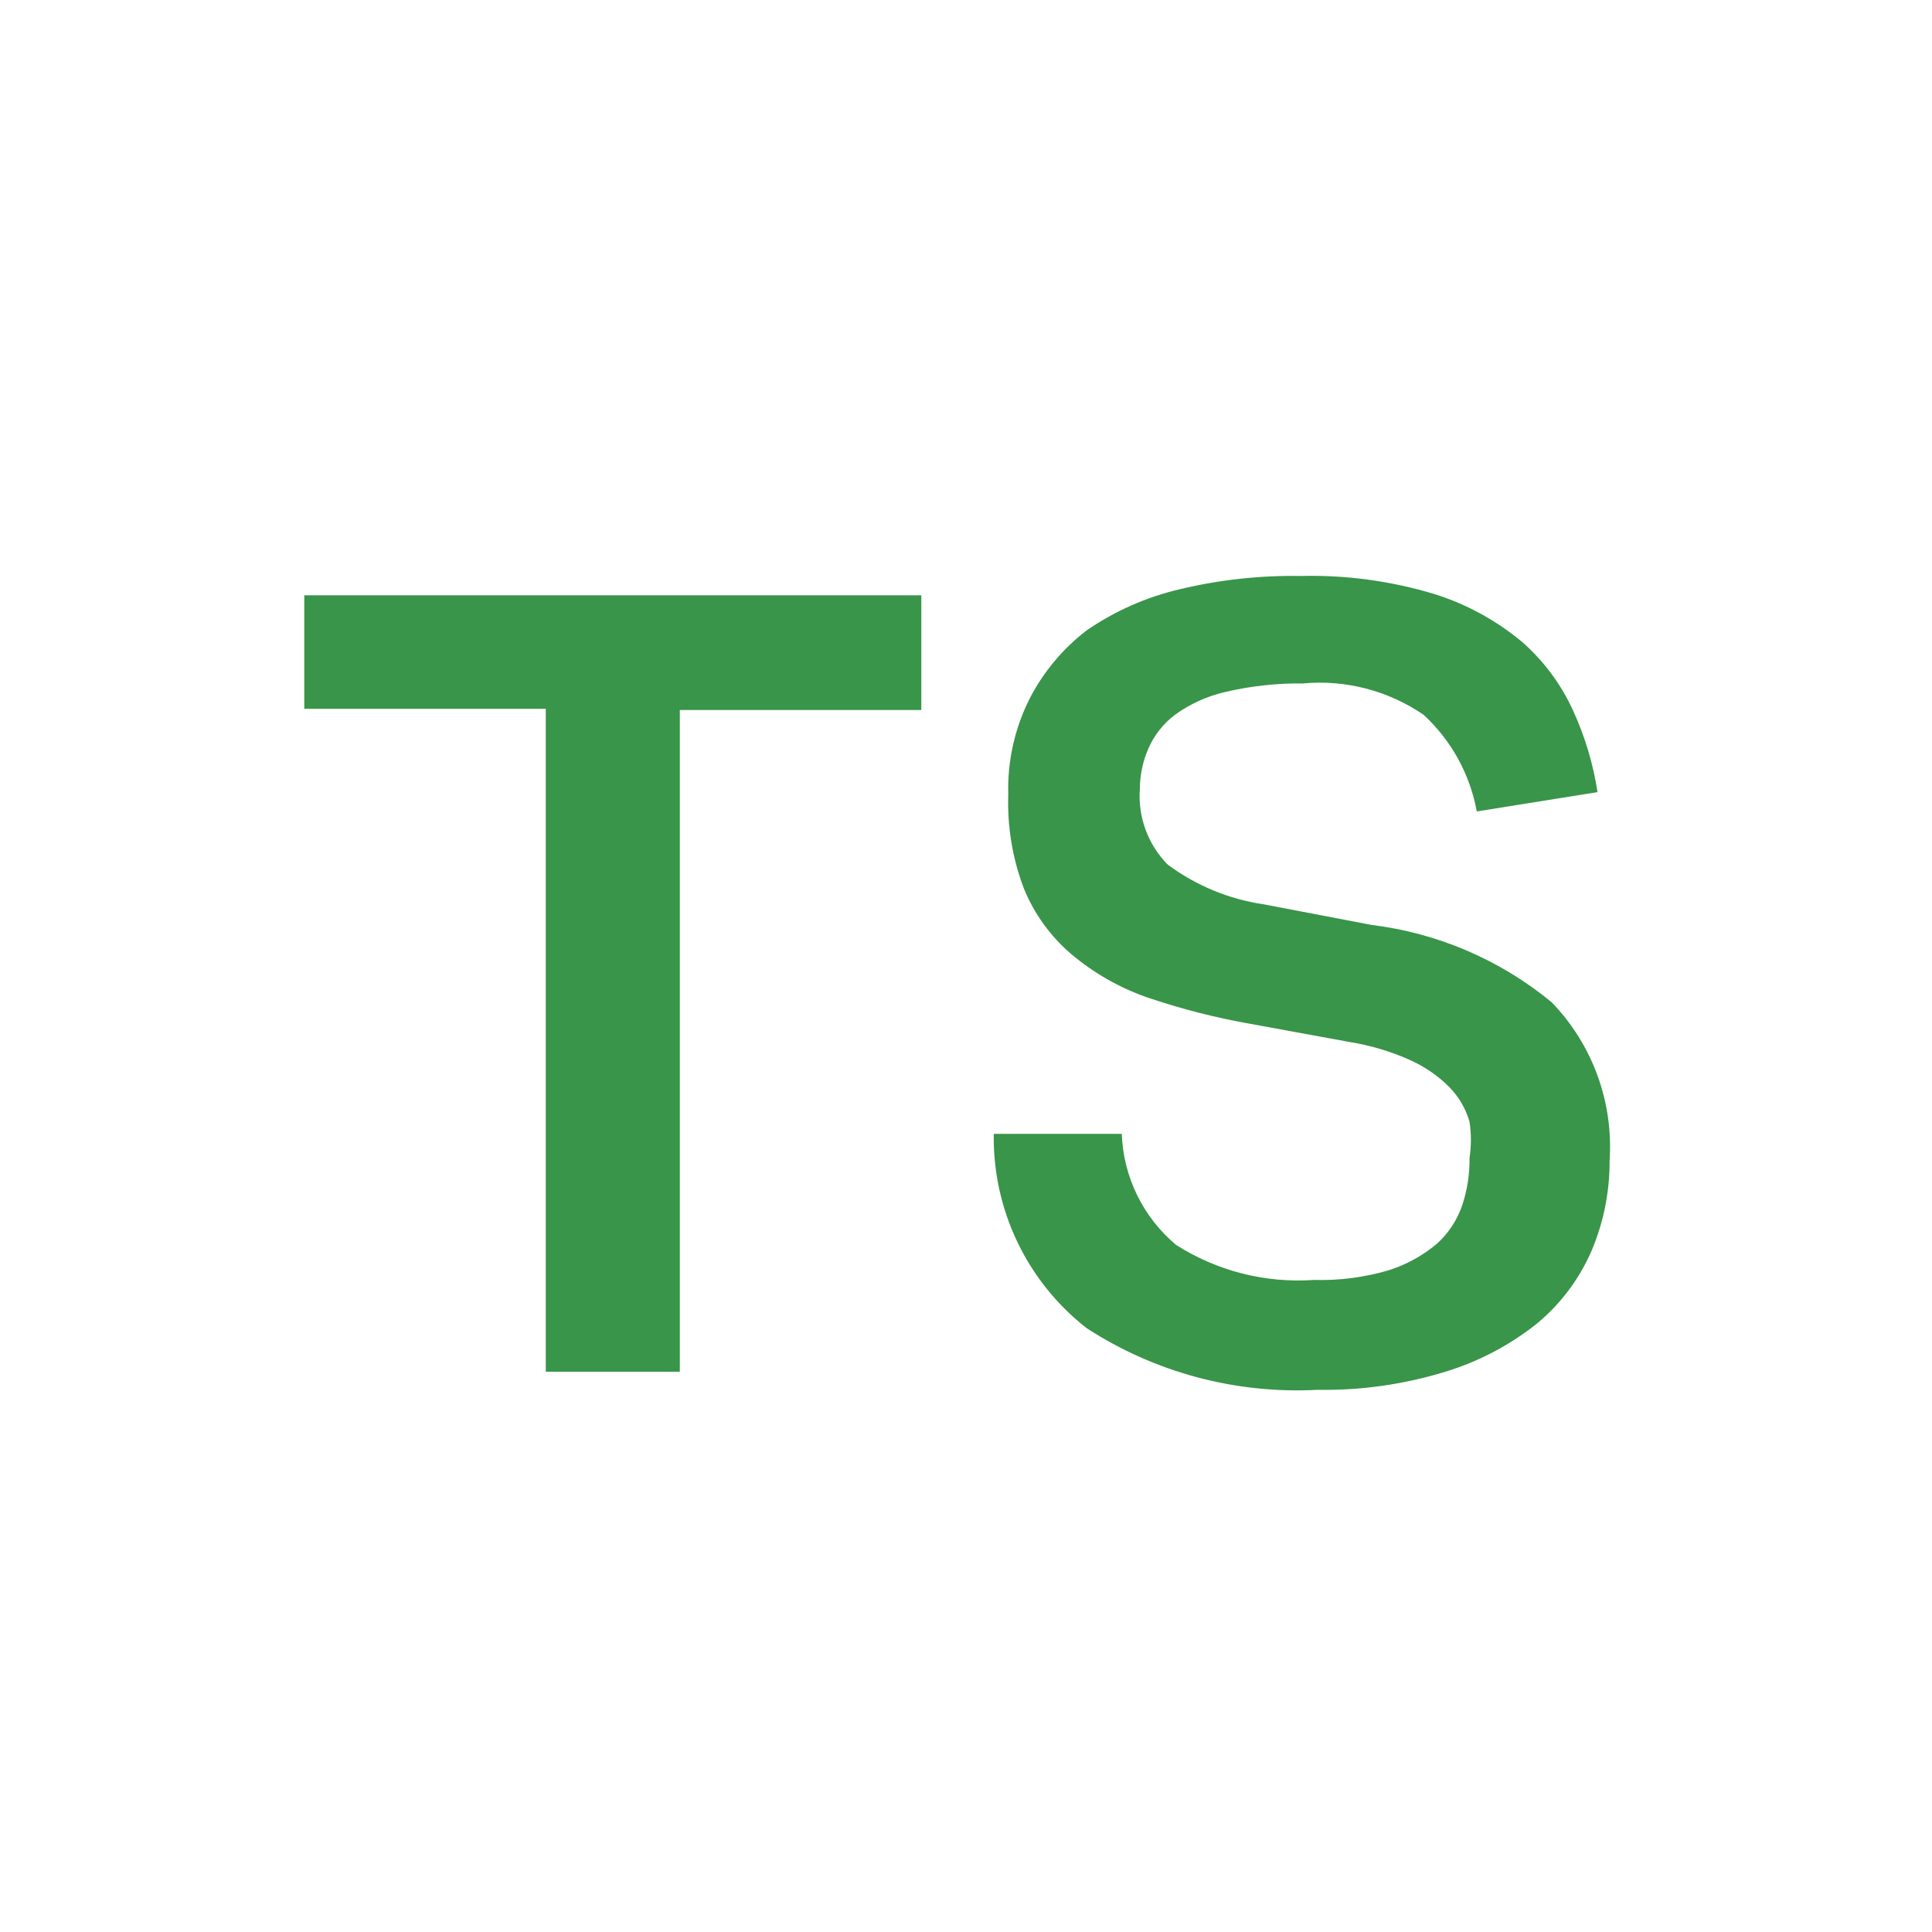
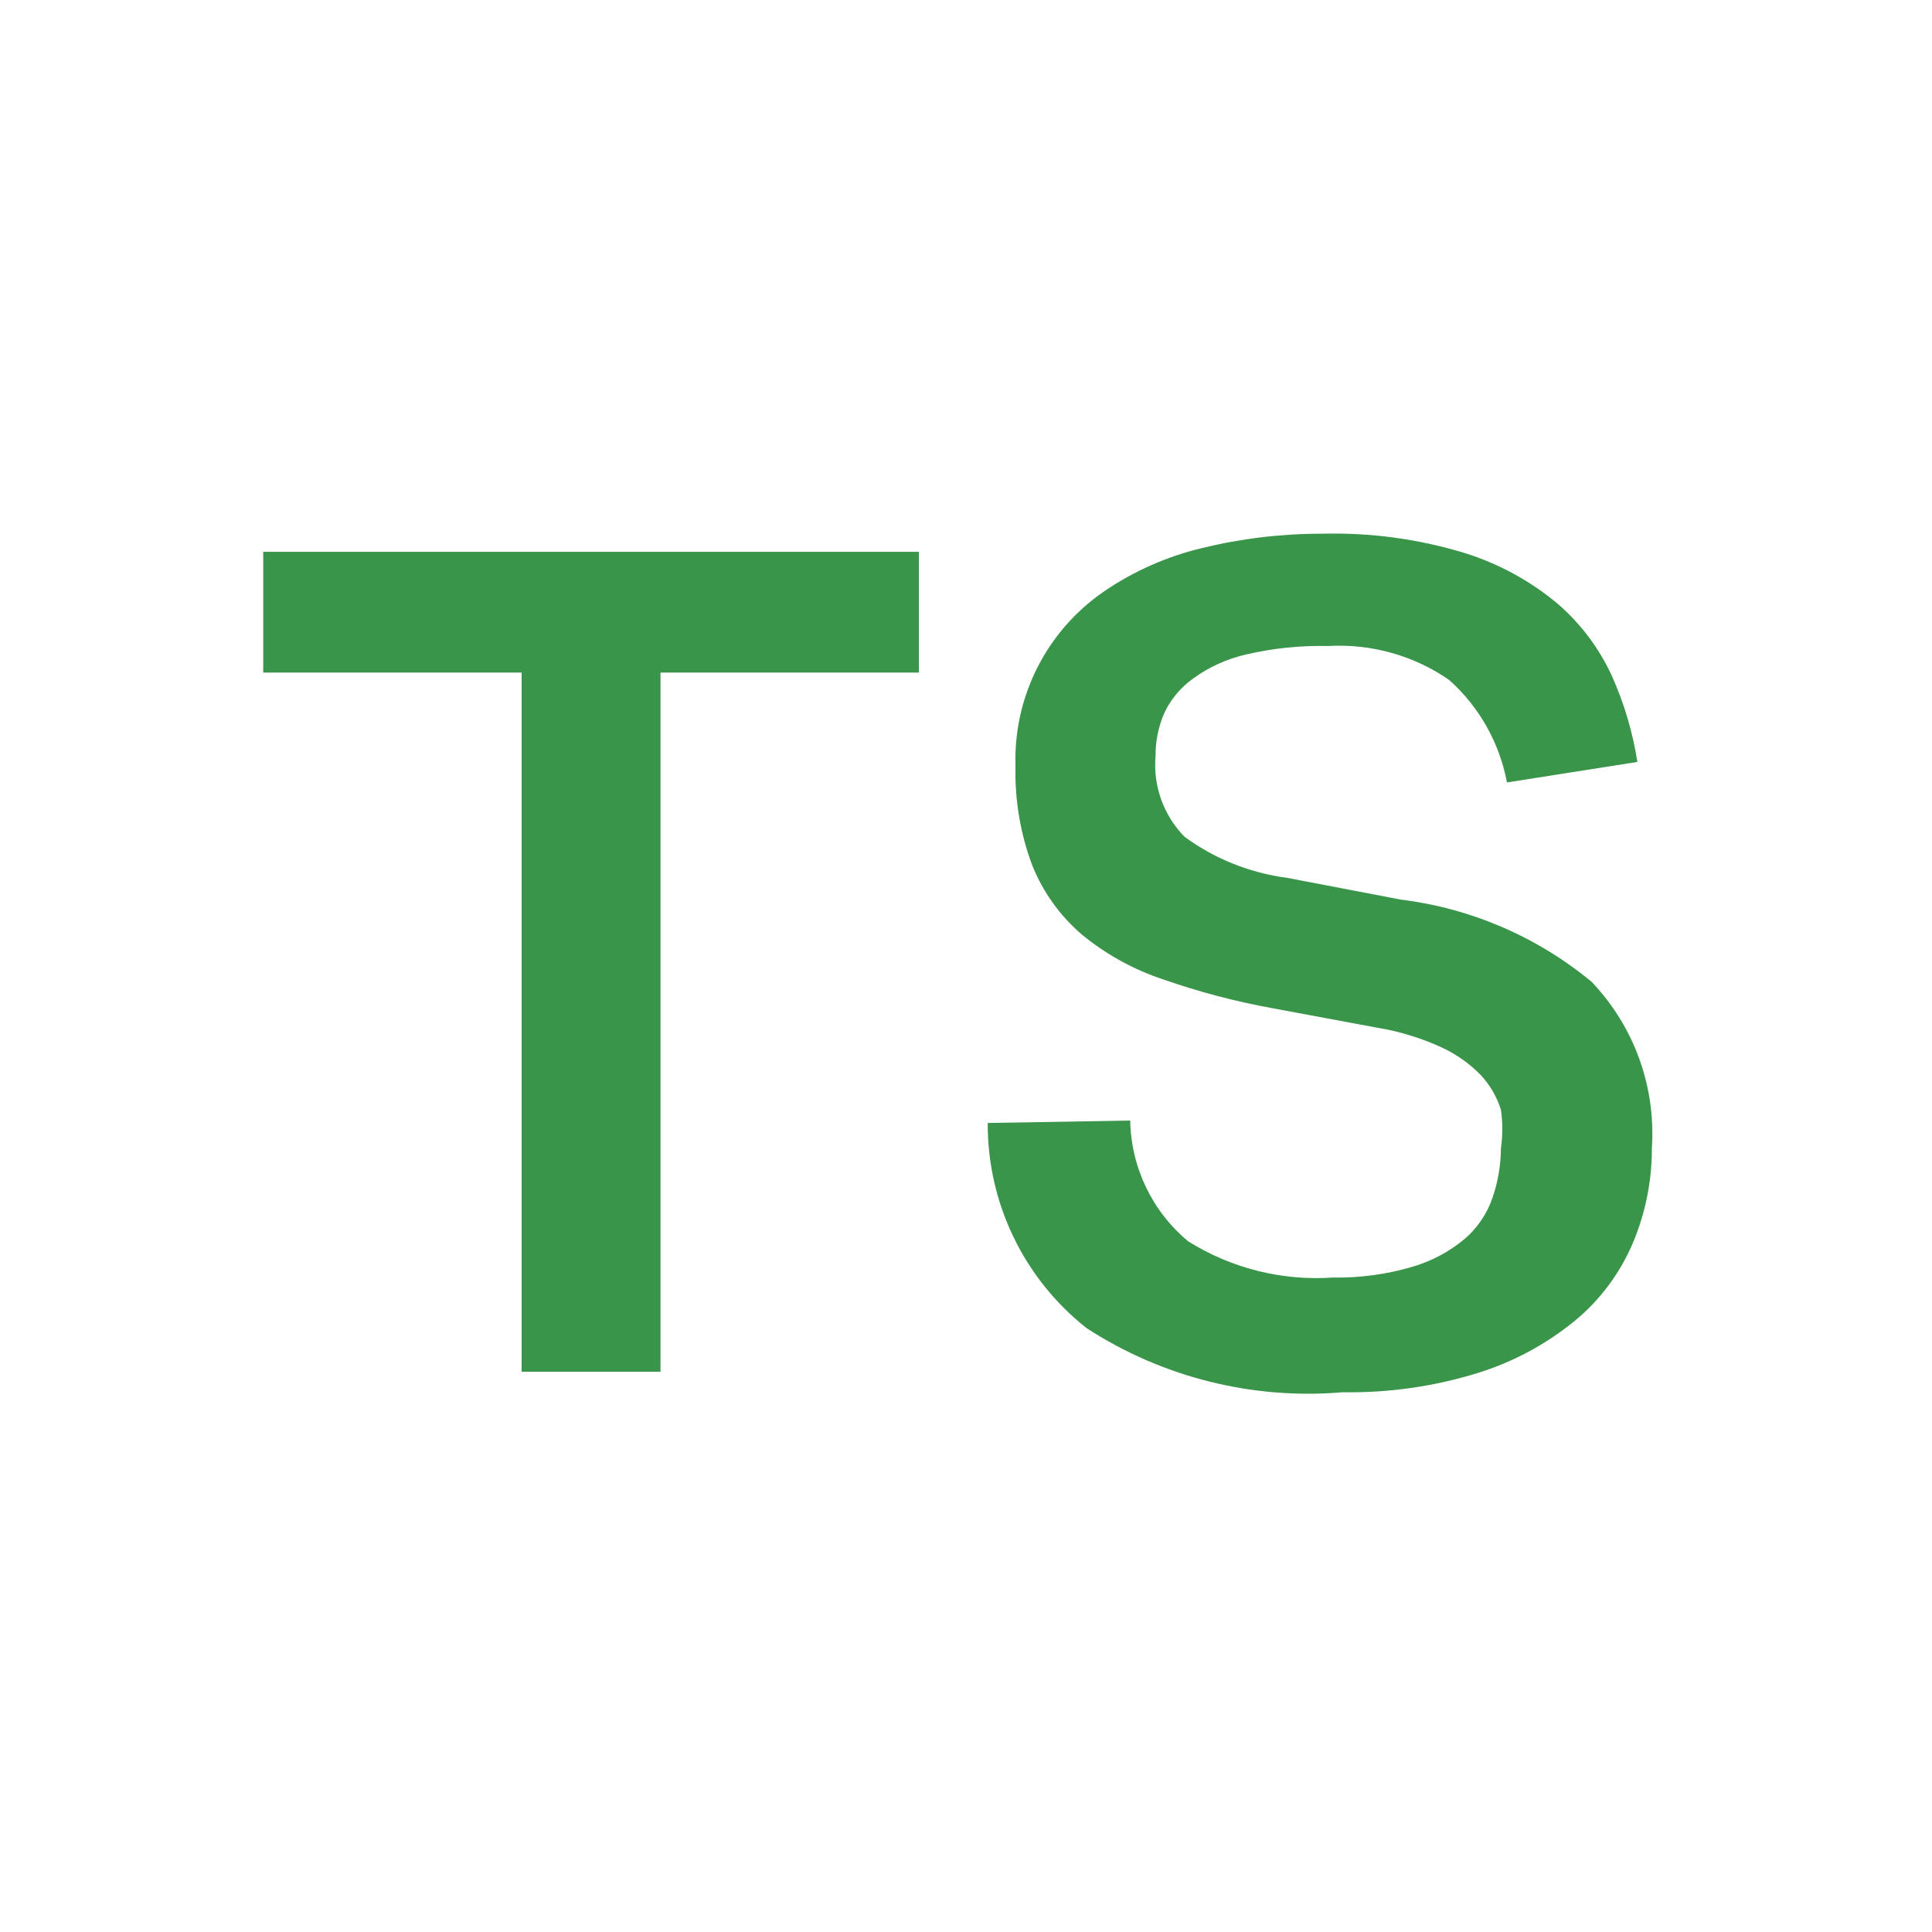
- <svg xmlns="http://www.w3.org/2000/svg" id="图层_1" data-name="图层 1" viewBox="0 0 16 16">
+ <svg xmlns="http://www.w3.org/2000/svg" viewBox="0 0 16 16">
  <defs>
-     <style>.cls-1{fill:#399549;}</style>
+     <style>.a{fill:#399549;}</style>
  </defs>
-   <path class="cls-1" d="M4.52,5.87h-2V4.93H7.63v.95h-2v5.48H4.52Z" />
-   <path class="cls-1" d="M9.29,9.39a1.26,1.26,0,0,0,.45.92,1.88,1.88,0,0,0,1.14.29,2,2,0,0,0,.62-.08,1.17,1.17,0,0,0,.4-.22.76.76,0,0,0,.21-.32,1.19,1.19,0,0,0,.06-.39,1,1,0,0,0,0-.3A.68.68,0,0,0,12,9a1.09,1.09,0,0,0-.32-.22,2,2,0,0,0-.5-.15l-.82-.15a5.82,5.82,0,0,1-.86-.22,2,2,0,0,1-.63-.36,1.42,1.42,0,0,1-.39-.54,2,2,0,0,1-.13-.78,1.66,1.66,0,0,1,.18-.8A1.68,1.68,0,0,1,9,5.22a2.27,2.27,0,0,1,.77-.34,4,4,0,0,1,1-.11,3.52,3.52,0,0,1,1.11.15,2.13,2.13,0,0,1,.73.4,1.69,1.69,0,0,1,.42.57,2.54,2.54,0,0,1,.2.67l-1,.16a1.44,1.44,0,0,0-.44-.8,1.52,1.52,0,0,0-1-.26,2.66,2.66,0,0,0-.64.07,1.15,1.15,0,0,0-.42.19.7.7,0,0,0-.22.28.84.84,0,0,0-.07.33.81.81,0,0,0,.23.63,1.77,1.77,0,0,0,.8.33l.89.17a2.9,2.9,0,0,1,1.49.64,1.72,1.72,0,0,1,.48,1.31,1.89,1.89,0,0,1-.15.75,1.62,1.62,0,0,1-.45.6,2.29,2.29,0,0,1-.76.4,3.41,3.41,0,0,1-1.06.15A3.2,3.2,0,0,1,9,11a2,2,0,0,1-.77-1.61Z" />
+   <path class="a" d="M4.32,5.57H2.18v-1H7.61v1H5.47v5.79H4.32Z" />
+   <path class="a" d="M9.36,9.28a1.33,1.33,0,0,0,.48,1,2,2,0,0,0,1.2.3,2.18,2.18,0,0,0,.66-.09,1.2,1.2,0,0,0,.43-.23.78.78,0,0,0,.23-.34,1.28,1.28,0,0,0,.07-.41,1.11,1.11,0,0,0,0-.32.75.75,0,0,0-.17-.29,1.1,1.1,0,0,0-.33-.23,2.1,2.1,0,0,0-.53-.16l-.86-.16a6,6,0,0,1-.91-.24,2.1,2.1,0,0,1-.67-.37,1.48,1.48,0,0,1-.41-.57,2.18,2.18,0,0,1-.14-.82,1.69,1.69,0,0,1,.73-1.45,2.44,2.44,0,0,1,.81-.36,4.16,4.16,0,0,1,1-.12,3.71,3.71,0,0,1,1.18.16,2.24,2.24,0,0,1,.77.42,1.76,1.76,0,0,1,.45.6,2.79,2.79,0,0,1,.21.71l-1.08.17A1.51,1.51,0,0,0,12,5.63a1.6,1.6,0,0,0-1-.28,2.71,2.71,0,0,0-.68.07,1.2,1.2,0,0,0-.44.2.73.73,0,0,0-.24.29.87.87,0,0,0-.07.35.85.85,0,0,0,.24.67,1.84,1.84,0,0,0,.85.34l.94.18a3.07,3.07,0,0,1,1.58.68,1.82,1.82,0,0,1,.5,1.38,2,2,0,0,1-.16.79,1.69,1.69,0,0,1-.48.64,2.39,2.39,0,0,1-.8.43,3.59,3.59,0,0,1-1.12.16A3.37,3.37,0,0,1,9,11a2.15,2.15,0,0,1-.82-1.7Z" />
</svg>
